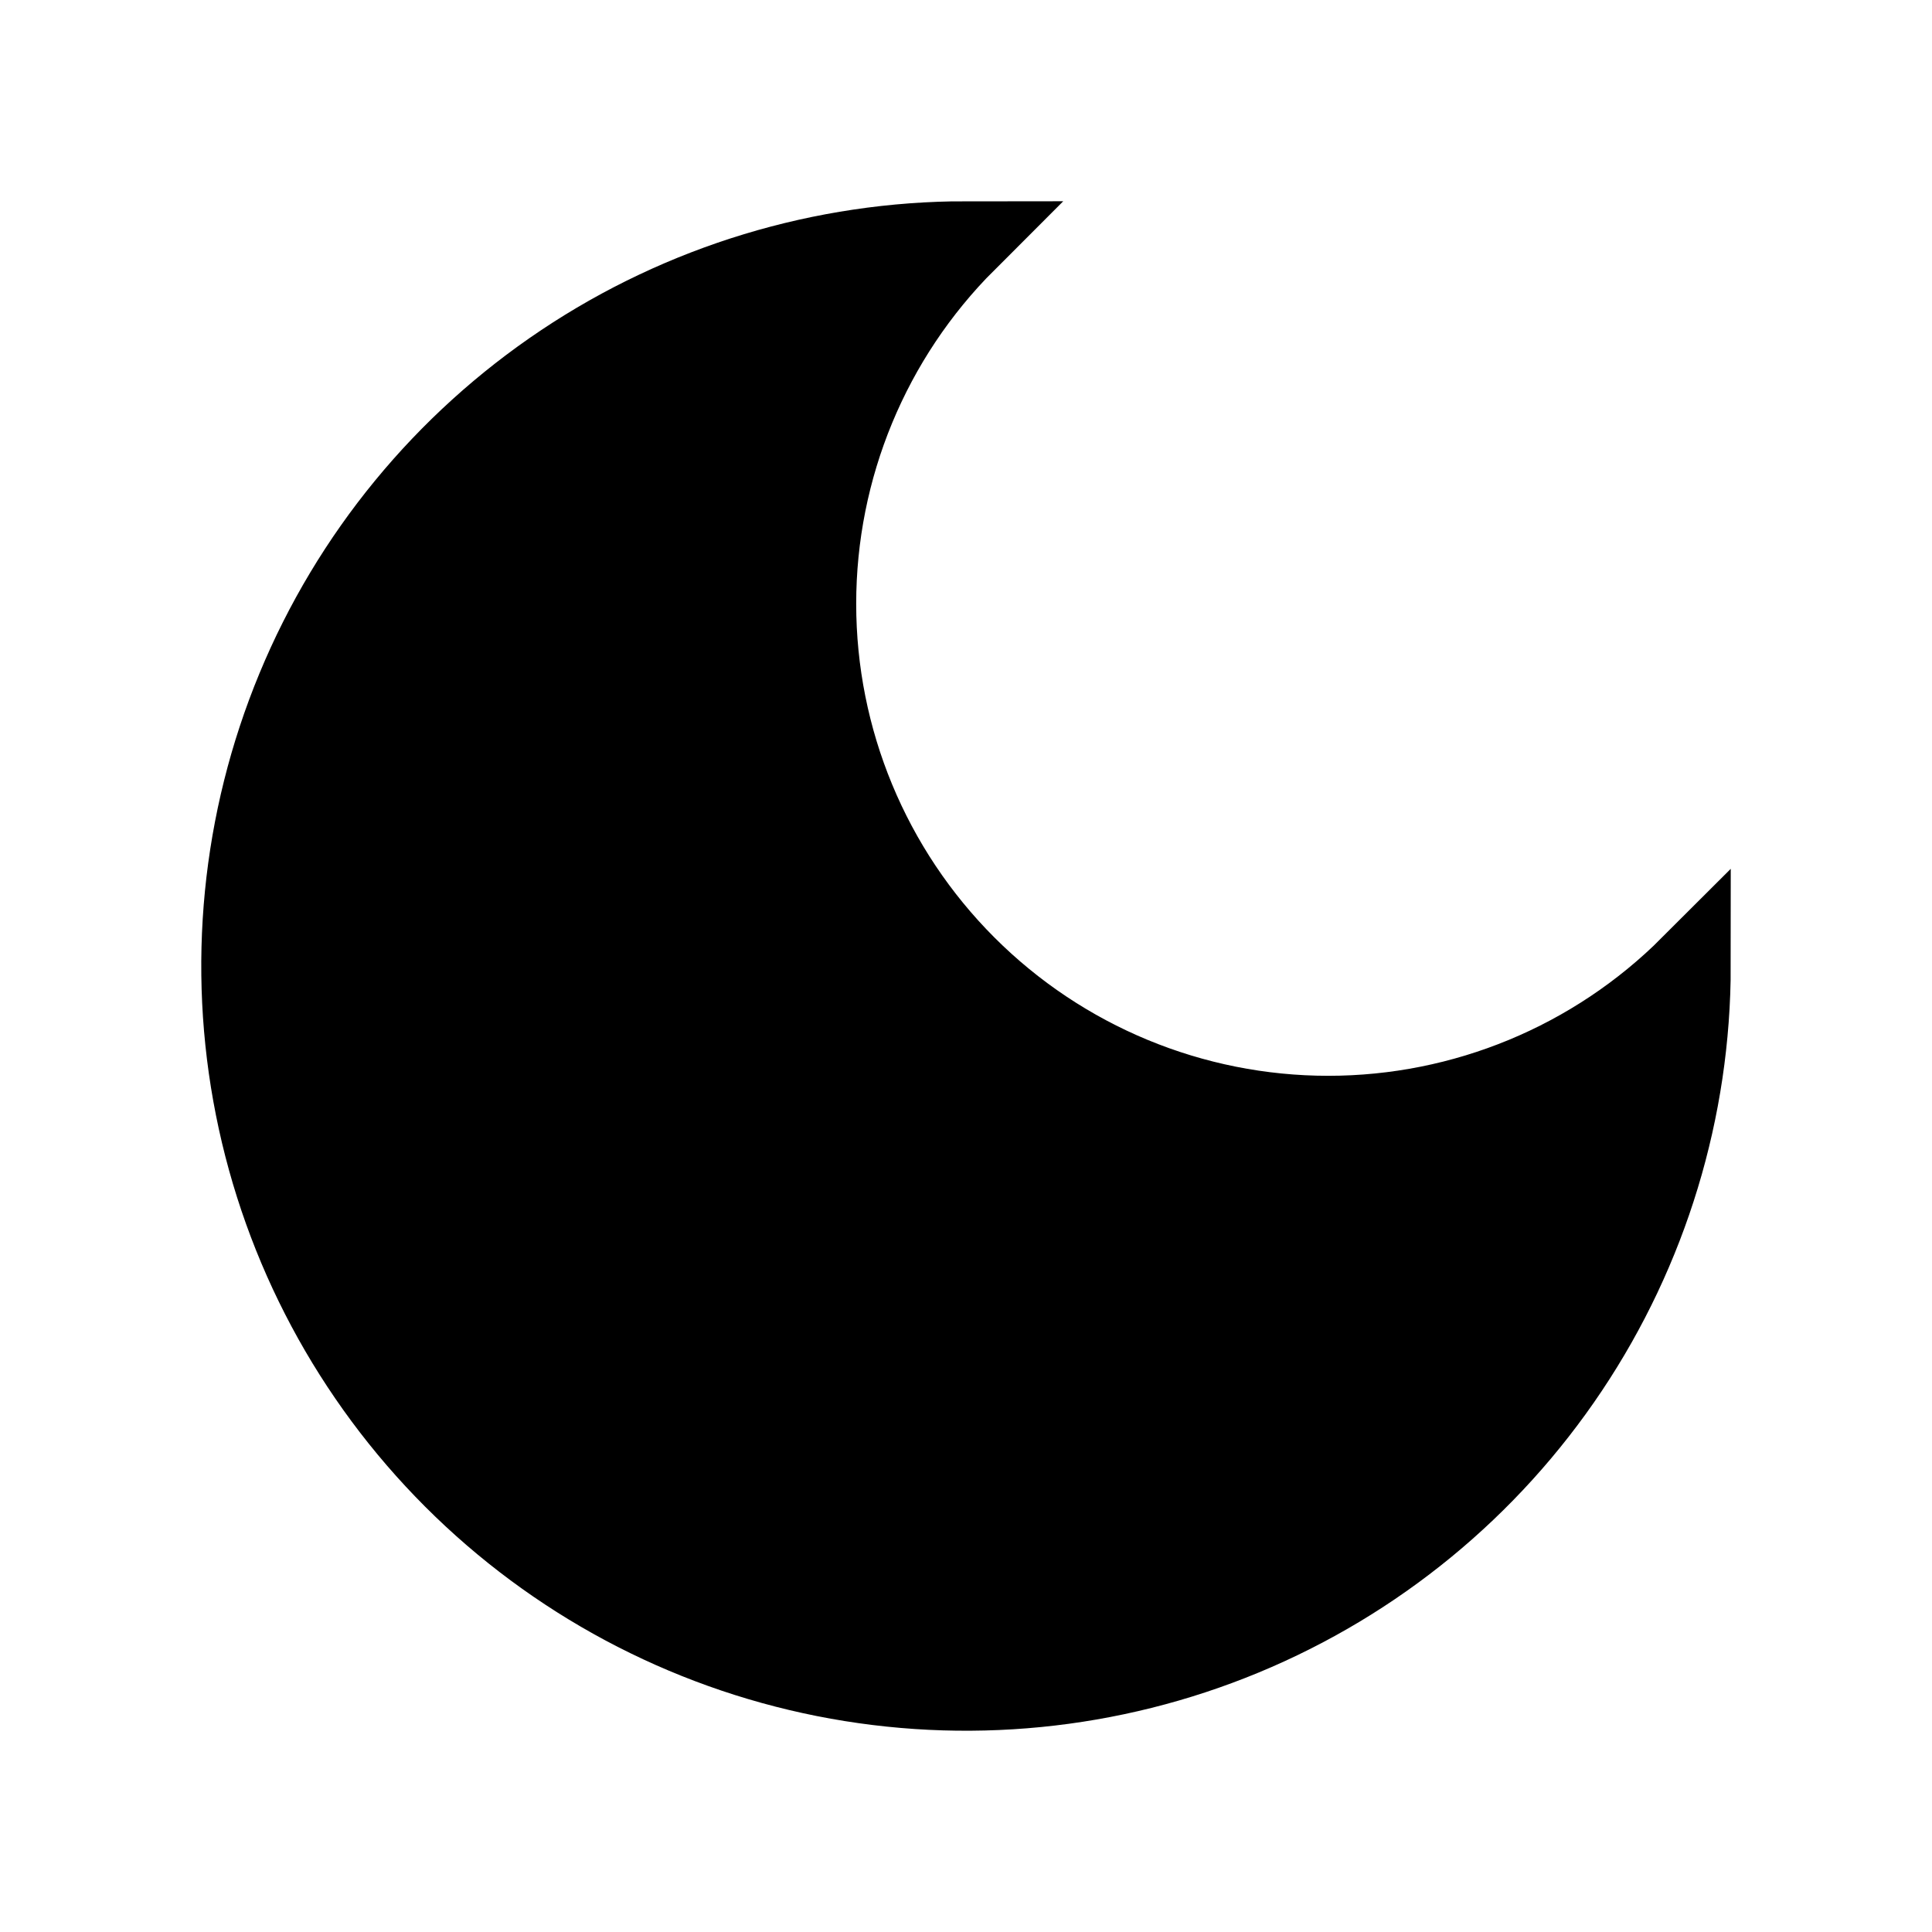
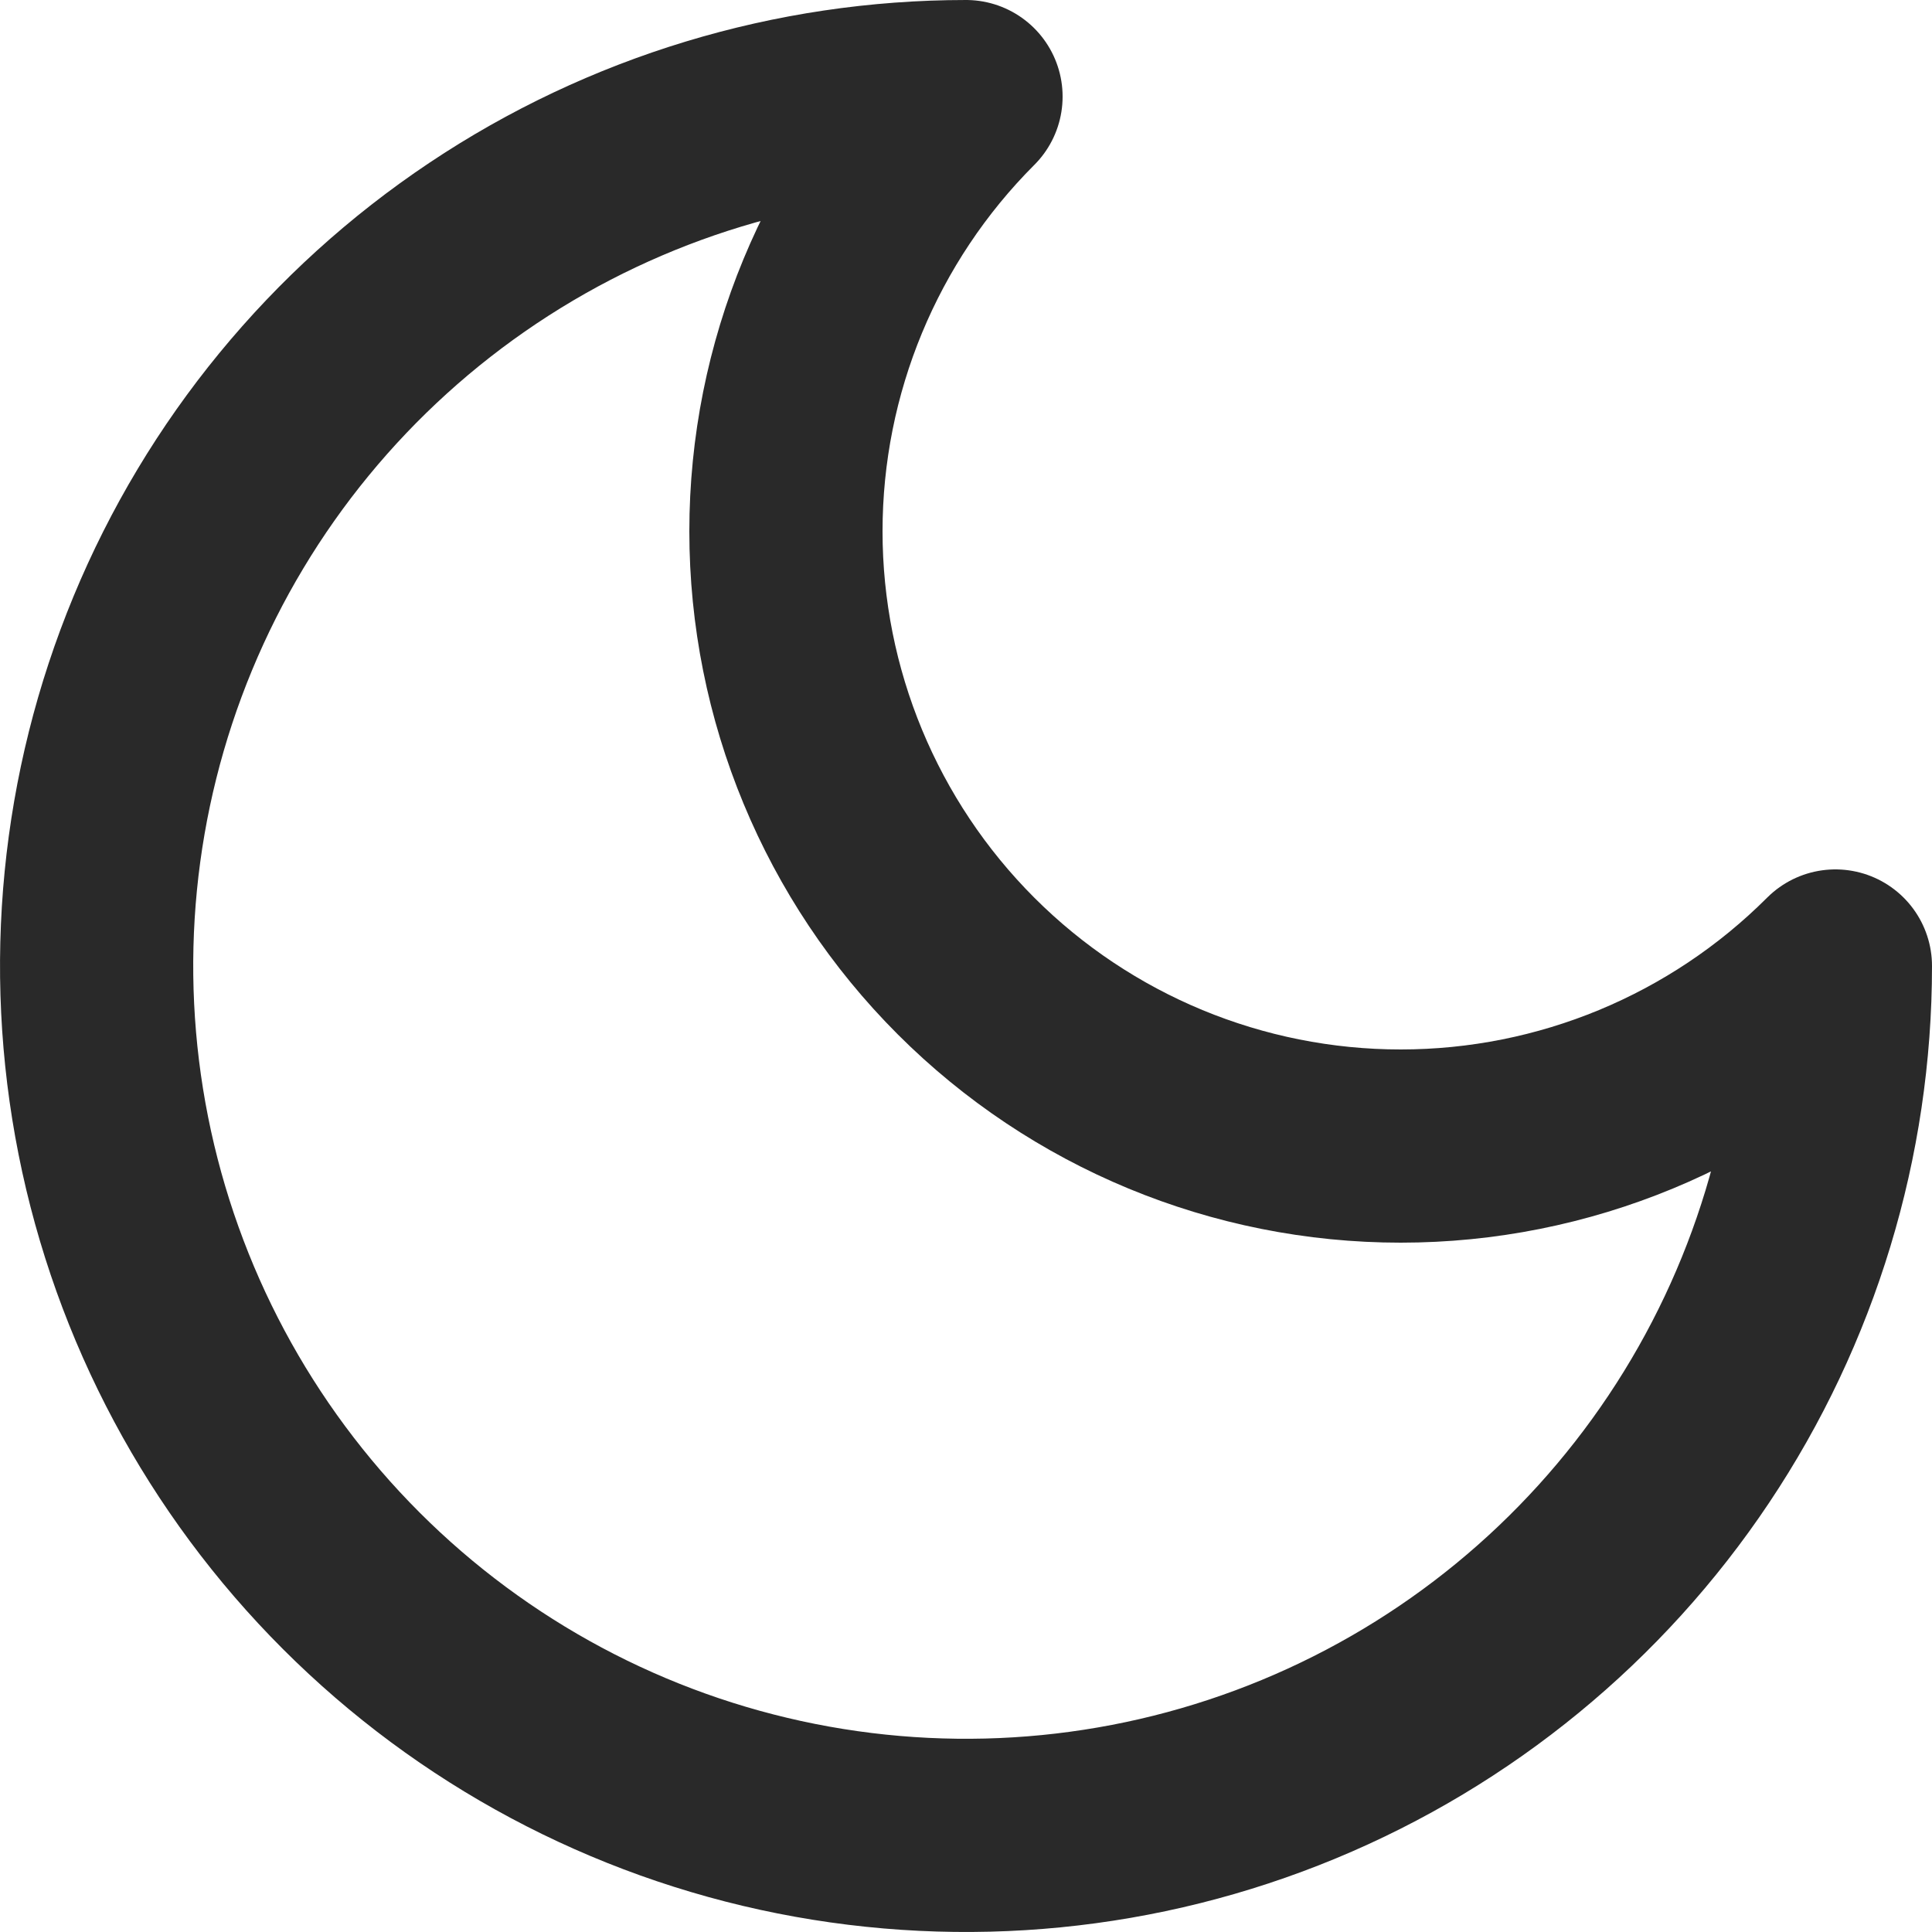
- <svg xmlns="http://www.w3.org/2000/svg" width="24" height="24" viewBox="0 0 24 24" fill="currentColor">
-   <g id="Moon">
-     <path id="Vector" d="M12 3C10.806 4.193 10.136 5.812 10.136 7.5C10.136 9.188 10.806 10.806 12 12C13.194 13.194 14.812 13.864 16.5 13.864C18.188 13.864 19.806 13.194 21 12C21 13.78 20.472 15.52 19.483 17C18.494 18.48 17.089 19.634 15.444 20.315C13.8 20.996 11.99 21.174 10.244 20.827C8.498 20.48 6.895 19.623 5.636 18.364C4.377 17.105 3.52 15.502 3.173 13.756C2.826 12.01 3.004 10.2 3.685 8.556C4.366 6.911 5.52 5.506 7 4.517C8.48 3.528 10.22 3 12 3Z" stroke="currentColor" strokeWidth="2" strokeLinecap="round" strokeLinejoin="round" />
-   </g>
+ <svg xmlns="http://www.w3.org/2000/svg" width="20" height="20" viewBox="0 0 20 20" fill="none">
+   <path d="M10 1C8.807 2.193 8.136 3.812 8.136 5.5C8.136 7.188 8.807 8.807 10 10C11.194 11.194 12.812 11.864 14.5 11.864C16.188 11.864 17.806 11.194 19 10C19 11.78 18.472 13.52 17.483 15C16.494 16.48 15.089 17.634 13.444 18.315C11.8 18.996 9.99 19.174 8.244 18.827C6.498 18.48 4.895 17.623 3.636 16.364C2.377 15.105 1.52 13.502 1.173 11.756C0.826 10.01 1.004 8.2 1.685 6.556C2.366 4.911 3.52 3.506 5 2.517C6.48 1.528 8.22 1 10 1Z" stroke="#292929" stroke-width="2" stroke-linecap="round" stroke-linejoin="round" />
</svg>
